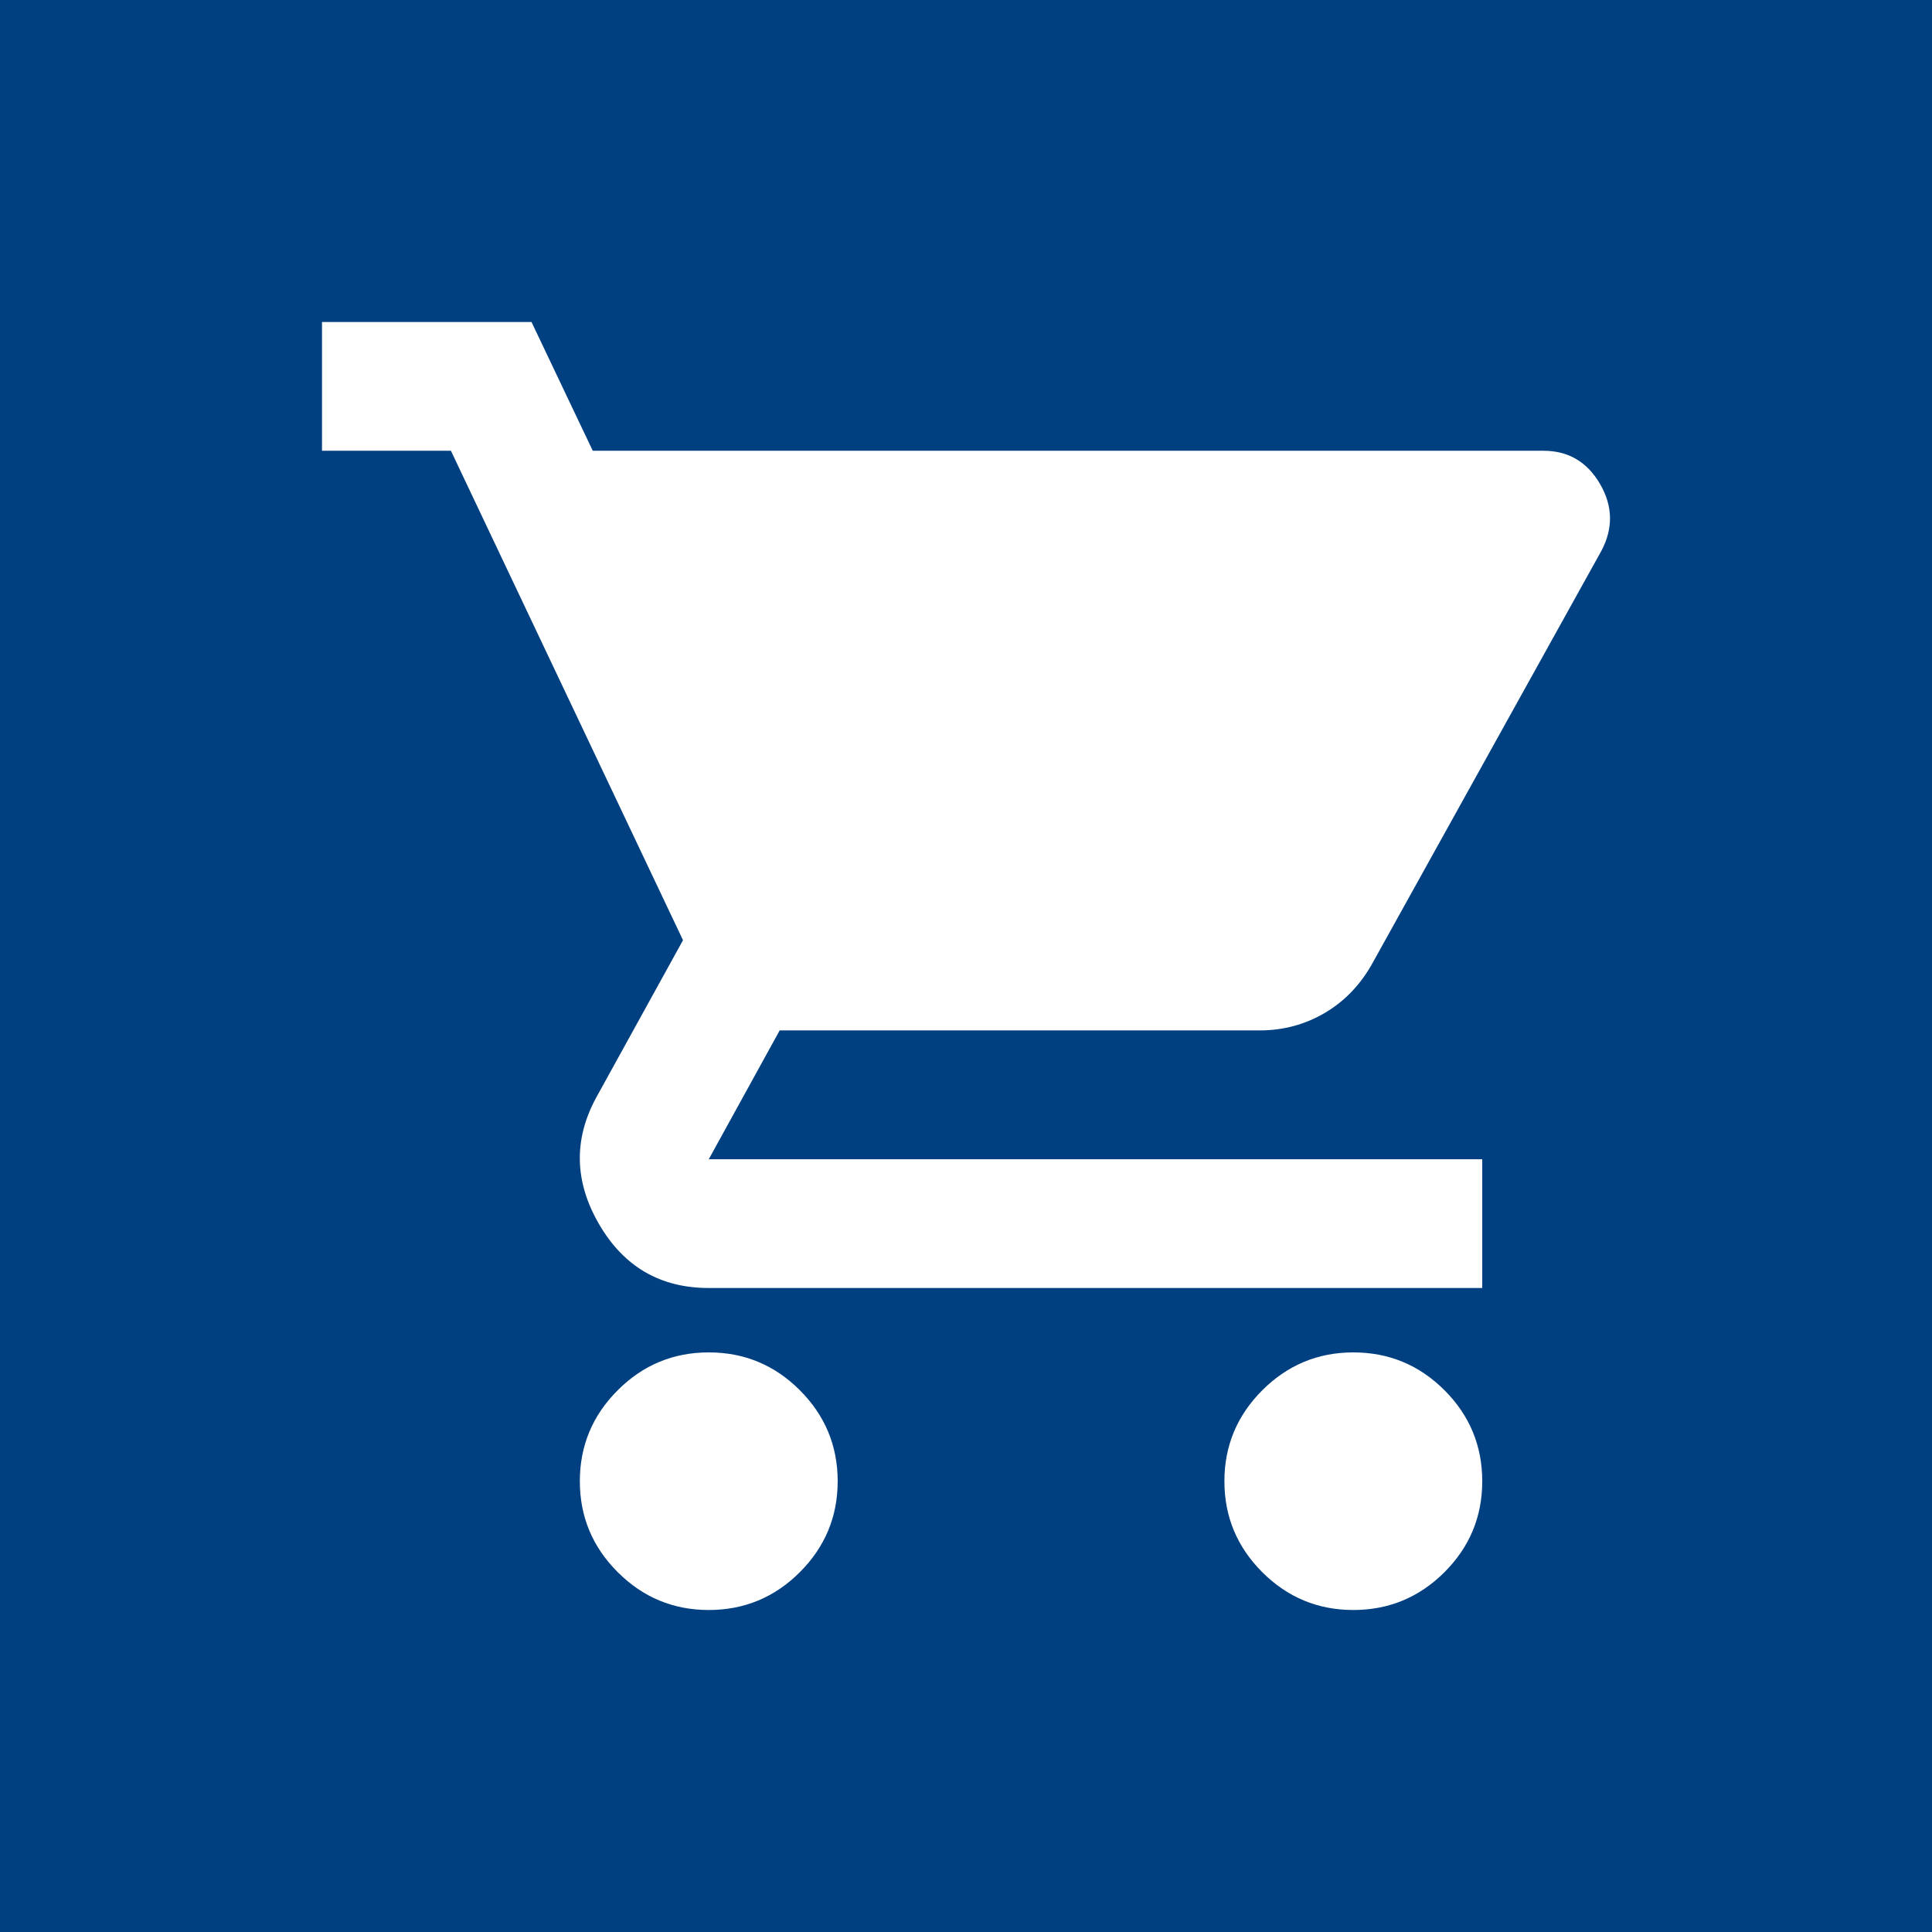
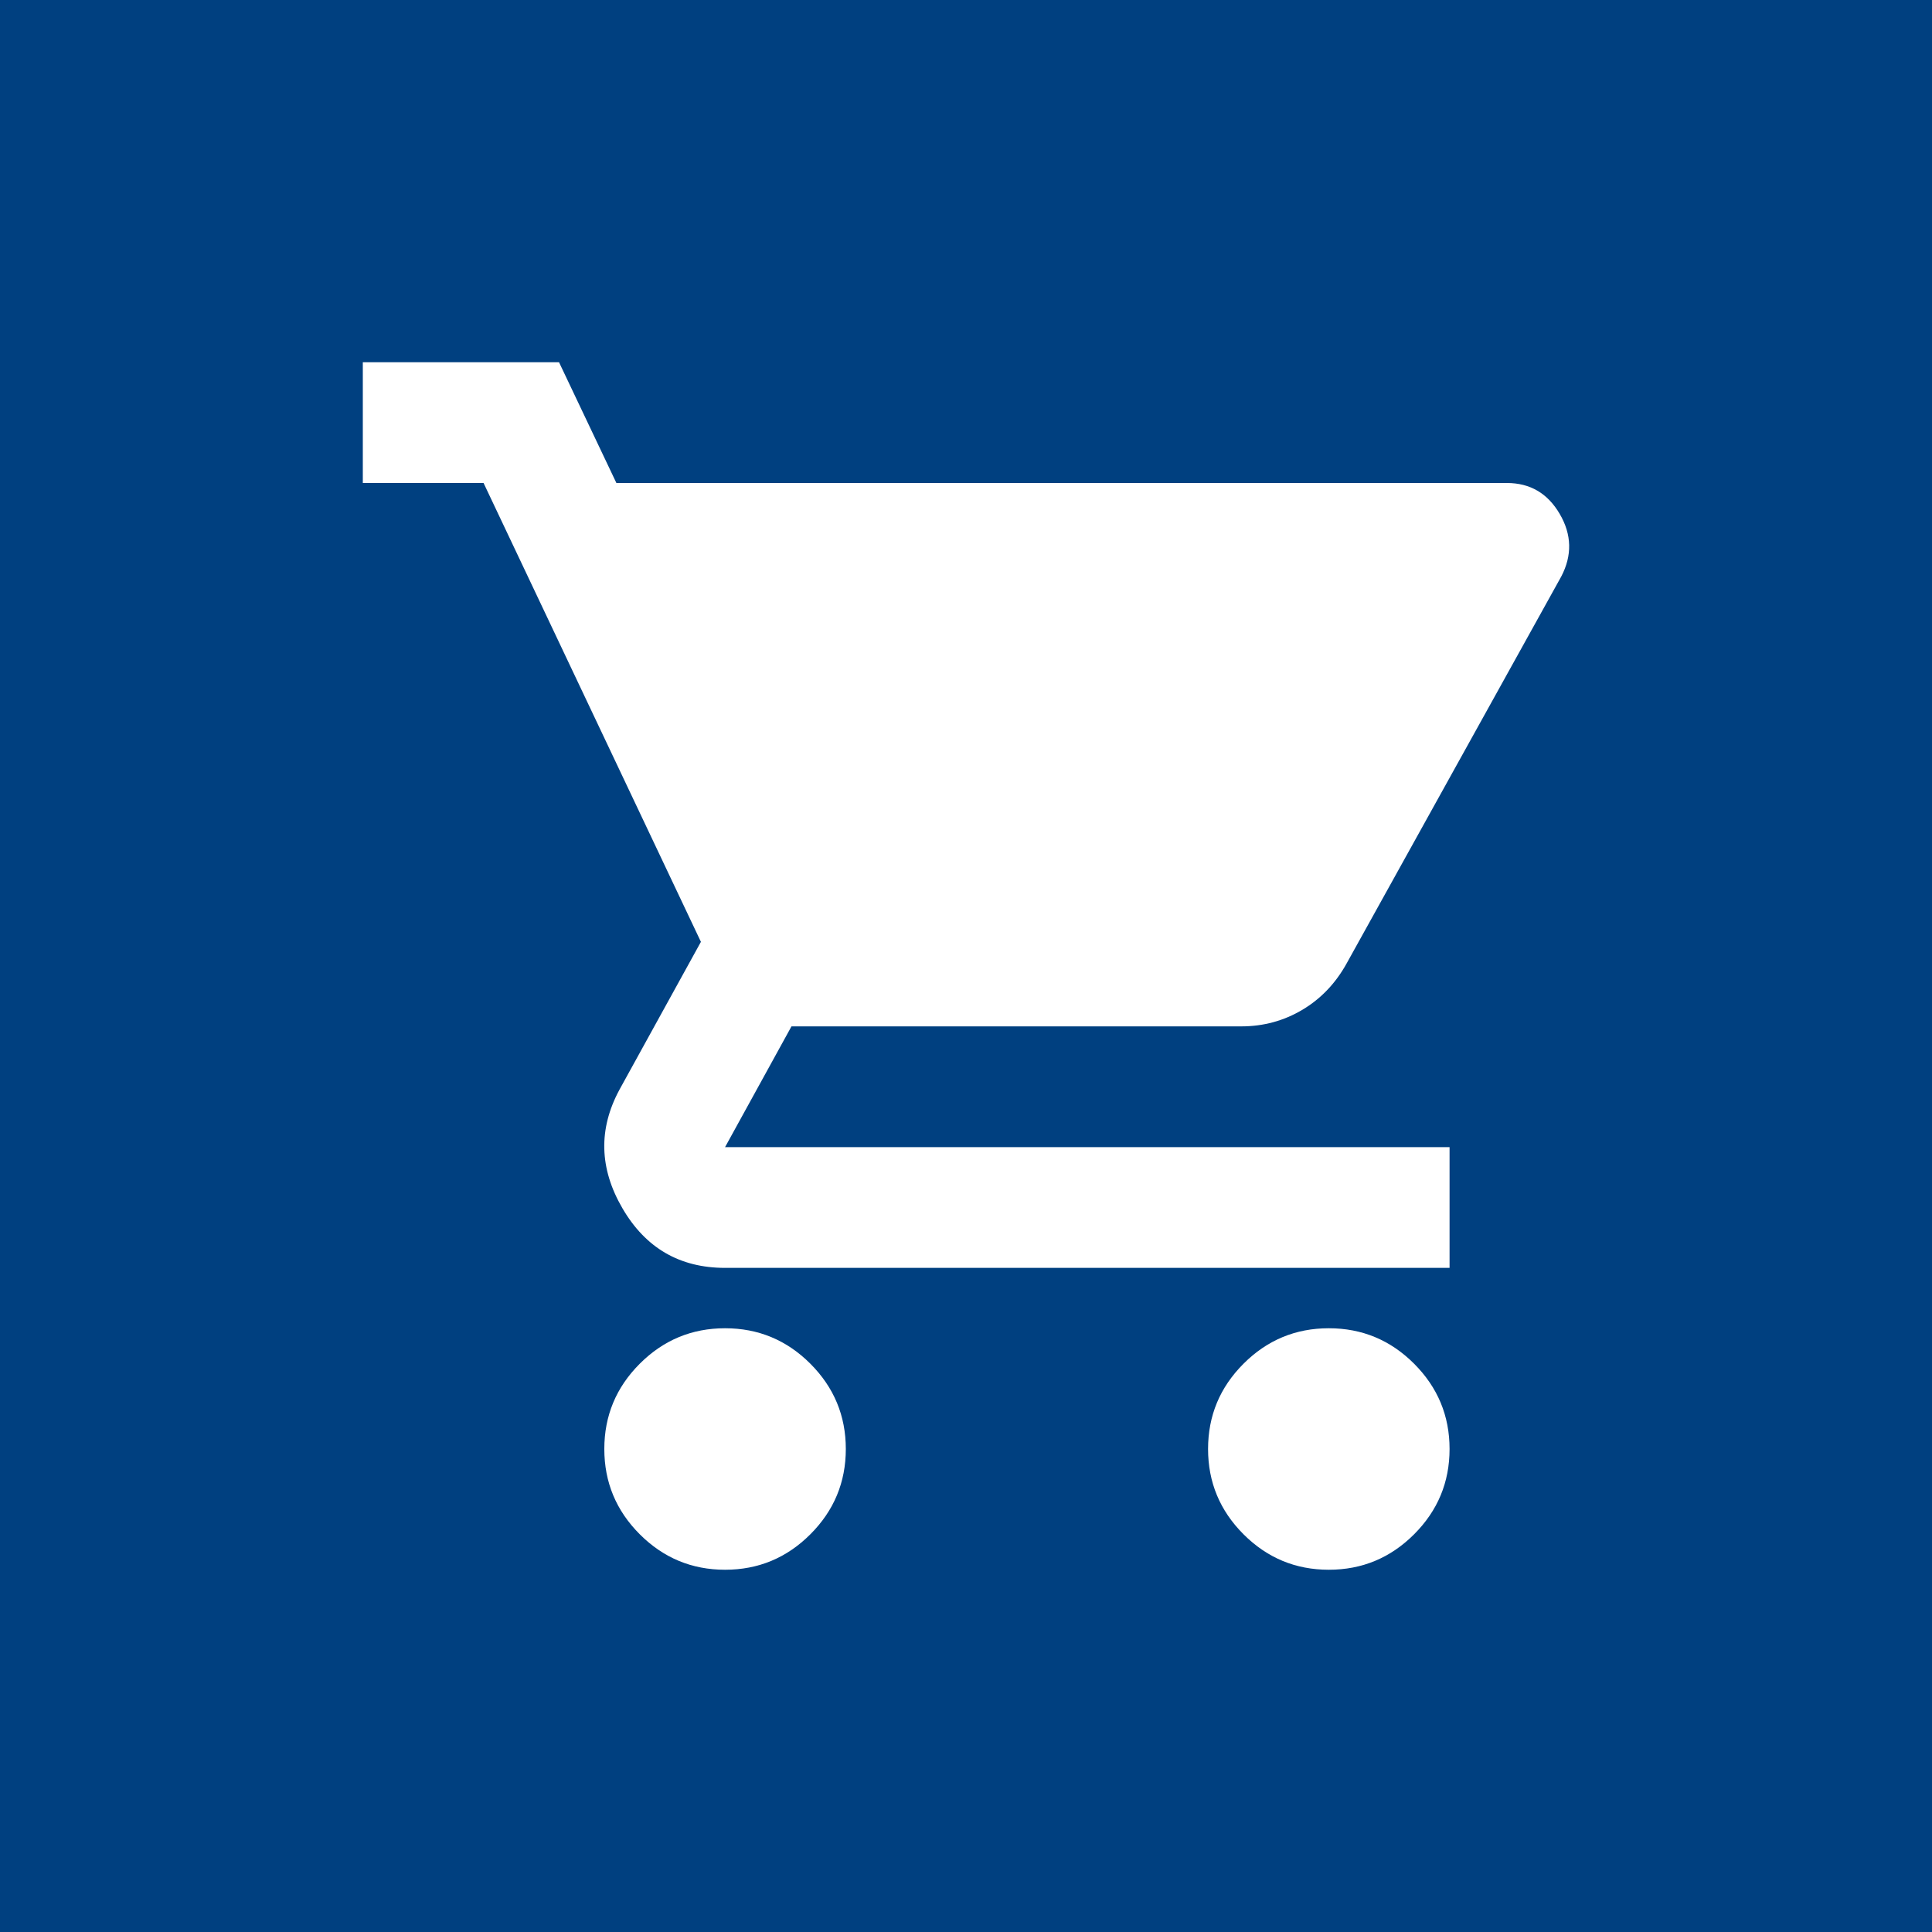
<svg xmlns="http://www.w3.org/2000/svg" width="48" height="48" viewBox="0 0 48 48">
-   <rect x="0" y="0" width="48" height="48" style="fill:#ffffff" />
-   <path d="M 0 0 L 0 48 L 48 48 L 48 0 L 0 0 z M 8 8 L 13.205 8 L 14.727 11.199 L 38.348 11.199 C 38.962 11.199 39.43 11.473 39.75 12.02 C 40.07 12.566 40.083 13.12 39.789 13.68 L 34.104 23.92 C 33.81 24.453 33.418 24.867 32.924 25.16 C 32.43 25.453 31.888 25.6 31.301 25.6 L 19.371 25.6 L 17.609 28.801 L 36.826 28.801 L 36.826 32 L 17.609 32 C 16.408 32 15.501 31.473 14.887 30.42 C 14.273 29.367 14.246 28.319 14.807 27.279 L 16.969 23.359 L 11.203 11.199 L 8 11.199 L 8 8 z M 17.609 33.6 C 18.49 33.6 19.244 33.912 19.871 34.539 C 20.498 35.166 20.812 35.921 20.812 36.801 C 20.812 37.681 20.498 38.434 19.871 39.061 C 19.244 39.687 18.49 40 17.609 40 C 16.729 40 15.975 39.687 15.348 39.061 C 14.72 38.434 14.406 37.681 14.406 36.801 C 14.406 35.921 14.72 35.166 15.348 34.539 C 15.975 33.912 16.729 33.6 17.609 33.6 z M 33.623 33.6 C 34.504 33.6 35.259 33.912 35.887 34.539 C 36.514 35.166 36.826 35.921 36.826 36.801 C 36.826 37.681 36.514 38.434 35.887 39.061 C 35.259 39.687 34.504 40 33.623 40 C 32.742 40 31.989 39.687 31.361 39.061 C 30.734 38.434 30.42 37.681 30.42 36.801 C 30.42 35.921 30.734 35.168 31.361 34.541 C 31.989 33.914 32.742 33.6 33.623 33.6 z " style="fill:#004080" />
+   <rect x="0" y="0" width="48" height="48" style="fill:#004080" />
+   <path d="M 18.014,39 Q 16.776,39 15.895,38.119 15.014,37.237 15.014,36 q 0,-1.238 0.881,-2.119 Q 16.776,33 18.014,33 19.252,33 20.133,33.881 21.014,34.763 21.014,36 q 0,1.238 -0.881,2.119 Q 19.252,39 18.014,39 Z m 15,0 Q 31.776,39 30.895,38.119 30.014,37.237 30.014,36 q 0,-1.238 0.881,-2.119 Q 31.776,33 33.014,33 34.252,33 35.133,33.881 36.014,34.763 36.014,36 q 0,1.238 -0.881,2.119 Q 34.252,39 33.014,39 Z m -17.7,-27 h 22.125 q 0.863,0 1.312,0.769 0.45,0.769 0.037,1.556 l -5.325,9.6 q -0.412,0.75 -1.106,1.163 Q 31.664,25.5 30.839,25.5 H 19.664 l -1.65,3 h 18 v 3 h -18 q -1.688,0 -2.55,-1.481 Q 14.601,28.538 15.389,27.075 L 17.414,23.4 12.014,12 h -3 V 9 h 4.875 z" style="fill:#ffffff" />
</svg>
